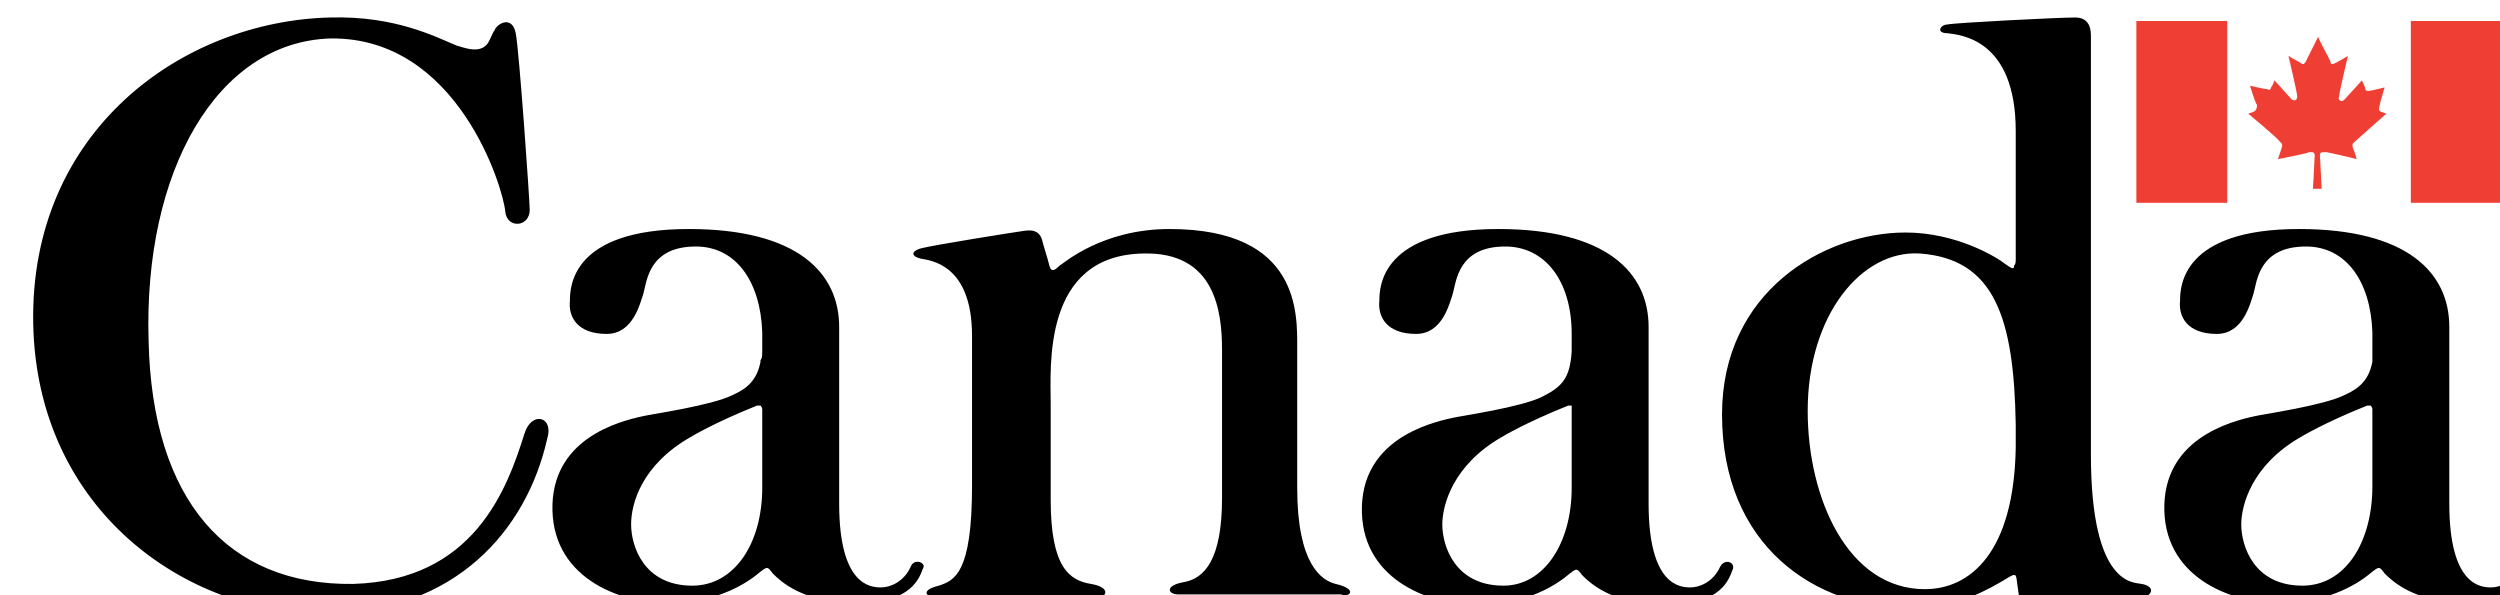
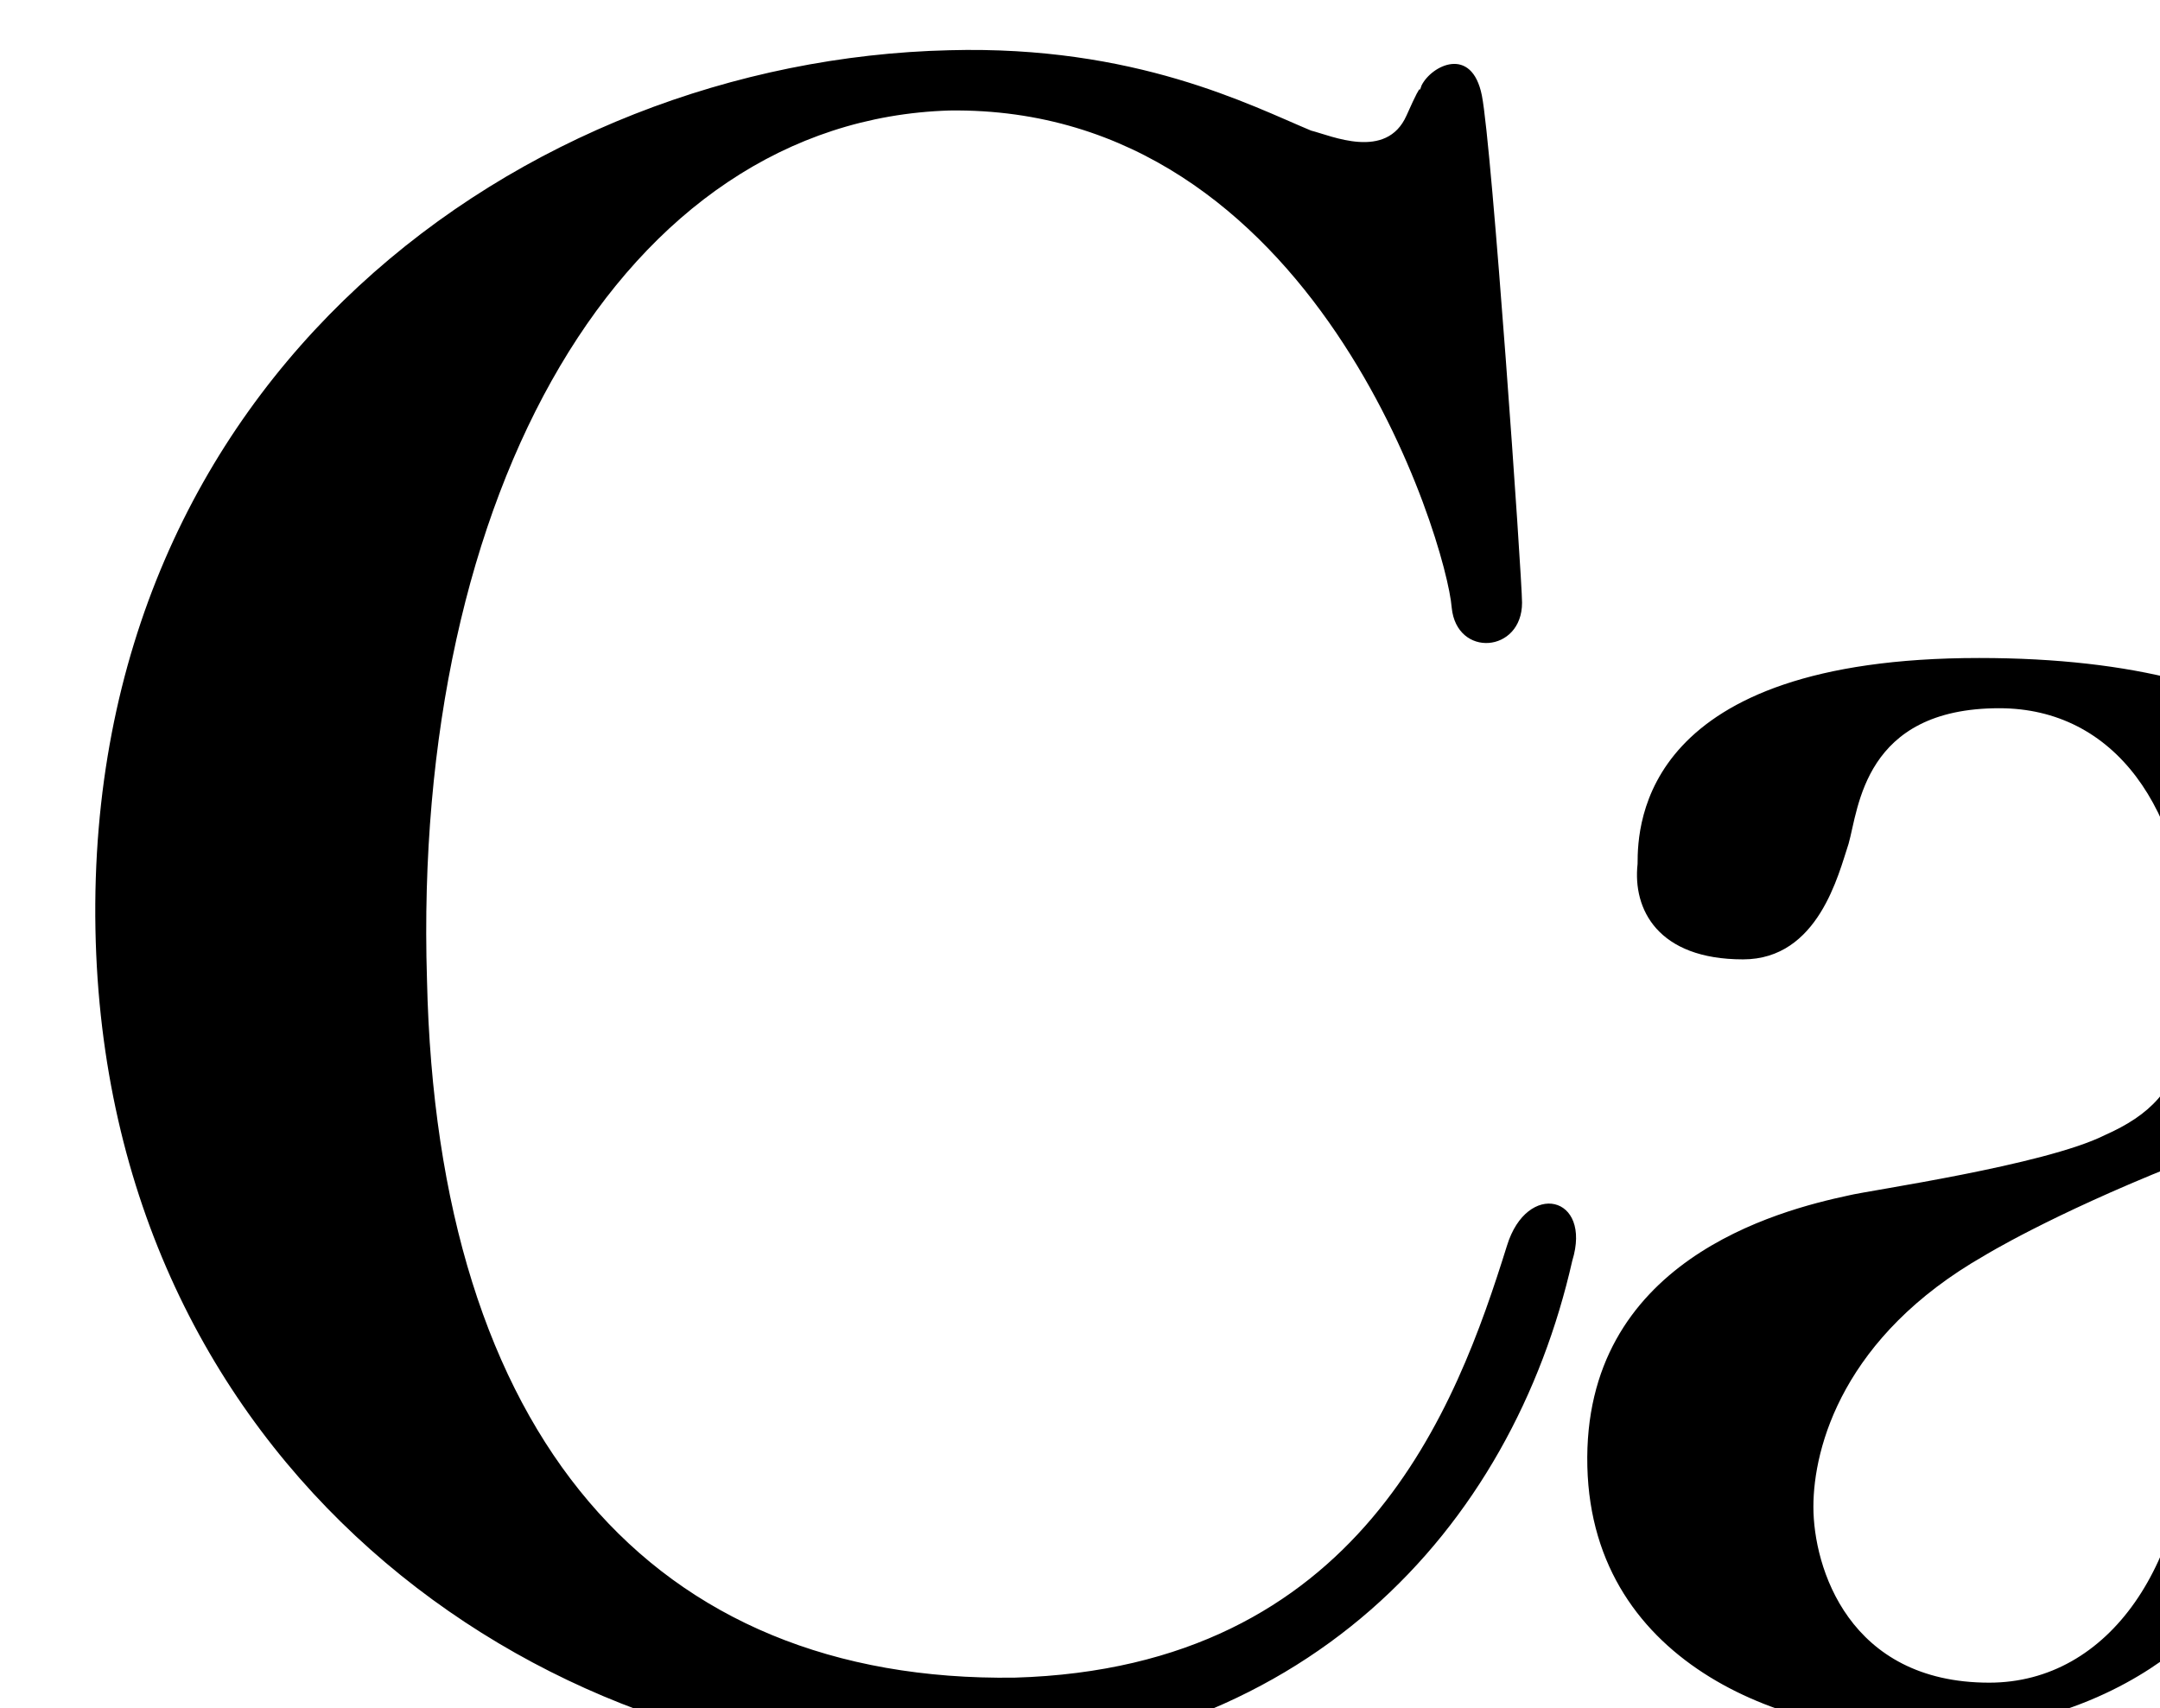
- <svg xmlns="http://www.w3.org/2000/svg" version="1.1" viewBox="0 0 143 34" preserveAspectRatio="xMinYMin meet">
+ <svg xmlns="http://www.w3.org/2000/svg" version="1.1" viewBox="0 0 43 34" preserveAspectRatio="xMinYMin meet">
  <g id="wmms">
    <path fill="#EF3E33" d="M137.9,1.2h5.2v10.4h-5.2V1.2z M128.9,6.4l-0.3,0.1c0,0,1.8,1.5,1.8,1.6c0.1,0.1,0.2,0.1,0.1,0.4 c-0.1,0.3-0.2,0.6-0.2,0.6s1.6-0.3,1.8-0.4c0.2,0,0.3,0,0.3,0.2c0,0.2-0.1,1.9-0.1,1.9h0.5c0,0-0.1-1.8-0.1-1.9 c0-0.2,0.1-0.2,0.3-0.2c0.2,0,1.8,0.4,1.8,0.4s-0.1-0.4-0.2-0.6c-0.1-0.3,0-0.3,0.1-0.4c0.1-0.1,1.8-1.6,1.8-1.6l-0.3-0.1 c-0.2-0.1-0.1-0.2-0.1-0.3s0.3-1.1,0.3-1.1s-0.8,0.2-0.9,0.2c-0.1,0-0.2,0-0.2-0.1s-0.2-0.5-0.2-0.5s-0.9,1-1,1.1 c-0.2,0.2-0.4,0-0.3-0.2c0-0.2,0.5-2.3,0.5-2.3s-0.5,0.3-0.7,0.4s-0.3,0.1-0.3-0.1c-0.1-0.2-0.7-1.3-0.7-1.4c0,0-0.6,1.2-0.7,1.4 s-0.2,0.2-0.3,0.1c-0.2-0.1-0.7-0.4-0.7-0.4s0.5,2.1,0.5,2.3s-0.1,0.3-0.3,0.2l-1-1.1c0,0-0.1,0.3-0.2,0.4c0,0.1-0.1,0.2-0.2,0.1 c-0.2,0-1-0.2-1-0.2s0.3,1,0.4,1.1C129.1,6.1,129.1,6.3,128.9,6.4z M122.2,1.2h5.2v10.4h-5.2V1.2z" />
    <path fill="#000000" d="M144.2,32.4c-0.4,0.9-1.2,1.2-1.7,1.2c-0.6,0-2.4-0.1-2.4-4.8c0,0,0-9.5,0-10.1c0-3.1-2.4-5.6-8.6-5.6 c-6.7,0-6.8,3.3-6.8,4.1c-0.1,0.9,0.4,1.9,2.1,1.9c1.5,0,1.9-1.7,2.1-2.3c0.2-0.7,0.3-2.7,3-2.7c2.3,0,3.7,2,3.8,4.9 c0,0.5,0,0.8,0,1.1c0,0.2,0,0.3,0,0.5l0,0l0,0v0.1c-0.2,1-0.7,1.5-1.6,1.9c-1.2,0.6-4.7,1.1-5.1,1.2c-1.4,0.3-5.3,1.3-5.2,5.4 c0.1,4,4.1,5.4,6.9,5.3c2.7-0.1,4.3-1.2,5-1.8c0.4-0.3,0.4-0.3,0.7,0.1c0.4,0.4,1.7,1.7,4.8,1.7c3.2,0,3.6-1.5,3.8-2 C145.1,32.2,144.4,31.9,144.2,32.4z M131.7,33.5c-2.8,0-3.5-2.3-3.5-3.5c0-1.1,0.6-3.4,3.4-5c0,0,1.3-0.8,3.8-1.8 c0.1,0,0.2,0,0.2,0s0.1,0.1,0.1,0.2l0,0l0,0v0.1l0,0l0,0v0.1l0,0l0,0l0,0v4.2C135.7,31.1,134.1,33.5,131.7,33.5z M122.5,33.4 c-0.4-0.1-2.9,0.2-2.9-7.4s0-23.9,0-23.9c0-0.3,0-1.1-0.9-1.1c-0.9,0-6.9,0.3-7.3,0.4c-0.4,0-0.7,0.5,0,0.5 c0.7,0.1,3.9,0.3,3.9,5.6c0,2.6,0,5.2,0,7.1c0,0.1,0,0.2,0,0.2c0,0.2,0,0.3-0.1,0.4c0,0,0,0,0,0.1l0,0c-0.1,0.1-0.2,0-0.5-0.2 c-0.5-0.4-2.8-1.8-5.7-1.8c-4.7,0-10.5,3.4-10.5,10.4c0,7.5,5.3,11.1,10.8,11.1c2.7,0,4.6-1.2,5.3-1.6c0.8-0.5,0.7-0.4,0.8,0.3 c0.1,0.5,0,1.5,1.4,1.4c1.5-0.2,5.1-0.6,5.8-0.7C123.3,33.9,123.1,33.5,122.5,33.4z M110.1,33.7c-4.4,0-6.7-5.2-6.7-10.2 c0-5.5,3.1-9.2,6.4-9c4.3,0.3,5.4,3.7,5.5,9.8c0,0.4,0,0.8,0,1.3C115.2,31.6,112.7,33.7,110.1,33.7z M98.4,32.4 c-0.4,0.9-1.2,1.2-1.7,1.2c-0.6,0-2.4-0.1-2.4-4.8c0,0,0-9.5,0-10.1c0-3.1-2.4-5.6-8.6-5.6c-6.7,0-6.8,3.3-6.8,4.1 c-0.1,0.9,0.4,1.9,2.1,1.9c1.5,0,1.9-1.7,2.1-2.3c0.2-0.7,0.3-2.7,3-2.7c2.3,0,3.8,2,3.8,5v0.1c0,0.1,0,0.2,0,0.2v0.3 c0,0.1,0,0.3,0,0.4c-0.1,1.5-0.5,2-1.7,2.6c-1.2,0.6-4.7,1.1-5.1,1.2c-1.4,0.3-5.3,1.3-5.2,5.4c0.1,4,4.1,5.4,6.9,5.3 c2.7-0.1,4.3-1.2,5-1.8c0.4-0.3,0.4-0.3,0.7,0.1c0.4,0.4,1.7,1.7,4.8,1.7c3.2,0,3.6-1.5,3.8-2C99.3,32.2,98.7,31.9,98.4,32.4z  M86,33.5c-2.8,0-3.5-2.3-3.5-3.5c0-1.1,0.6-3.4,3.4-5c0,0,1.3-0.8,3.8-1.8c0.1,0,0.2,0,0.2,0v0.1l0,0l0,0c0,0.1,0,0.2,0,0.4v-0.1 c0,0,0,0,0,0.1v4.2C89.9,31.1,88.3,33.5,86,33.5z M76.4,33.4c-0.8-0.2-2.2-1.1-2.2-5.5v-8c0-1.9,0.2-6.8-7.3-6.8 c-3.9,0-6.1,2-6.3,2.1c-0.3,0.3-0.5,0.4-0.6-0.1c-0.1-0.4-0.3-1-0.4-1.4c-0.1-0.3-0.3-0.6-1-0.5c-0.7,0.1-5.1,0.8-5.9,1 c-0.7,0.2-0.5,0.5,0,0.6c0.5,0.1,2.9,0.3,2.9,4.4s0,8.6,0,8.6c0,5-1,5.4-1.9,5.7c-1.2,0.3-0.6,0.7-0.1,0.7c0,0,8.9,0,9.1,0 c0.6,0,0.9-0.6-0.3-0.8c-1.2-0.2-2.3-0.9-2.3-4.8c0-0.4,0-4.7,0-5.5c0-2.1-0.5-8.5,5.3-8.6c4.1-0.1,4.5,3.3,4.5,5.5v8.5 c0,3.5-1,4.6-2.2,4.8c-1.1,0.2-0.9,0.7-0.3,0.7c0.2,0,9.3,0,9.3,0C77.2,34.2,77.7,33.7,76.4,33.4z M52.1,32.4 c-0.4,0.9-1.2,1.2-1.7,1.2c-0.6,0-2.4-0.1-2.4-4.8c0,0,0-9.5,0-10.1c0-3.1-2.4-5.6-8.6-5.6c-6.7,0-6.8,3.3-6.8,4.1 c-0.1,0.9,0.4,1.9,2.1,1.9c1.5,0,1.9-1.7,2.1-2.3c0.2-0.7,0.3-2.7,3-2.7c2.3,0,3.7,2,3.8,4.9c0,0.5,0,0.8,0,1.1 c0,0.2,0,0.4-0.1,0.5v0.1l0,0c-0.2,1-0.7,1.5-1.6,1.9c-1.2,0.6-4.7,1.1-5.1,1.2c-1.4,0.3-5.3,1.3-5.2,5.4c0.1,4,4.1,5.4,6.9,5.3 c2.7-0.1,4.3-1.2,5-1.8c0.4-0.3,0.4-0.3,0.7,0.1c0.4,0.4,1.7,1.7,4.8,1.7c3.2,0,3.6-1.5,3.8-2C53,32.2,52.3,31.9,52.1,32.4z  M39.6,33.5c-2.8,0-3.5-2.3-3.5-3.5s0.6-3.4,3.4-5c0,0,1.3-0.8,3.8-1.8c0.1,0,0.2,0,0.2,0s0.1,0.1,0.1,0.2l0,0l0,0l0,0 c0,0,0,0.1,0,0.2l0,0l0,0v0.1l0,0l0,0l0,0v4.2C43.6,31.1,42,33.5,39.6,33.5z M30,24.8c-1,3.2-2.9,8.4-9.8,8.6 C13,33.5,8.7,28.6,8.5,19.5C8.2,9.8,12.4,2.4,18.9,2.2c7.3-0.1,9.9,8.6,10,9.9c0.1,1,1.4,0.9,1.4-0.1c0-0.5-0.6-9.1-0.8-10.1 c-0.2-1-1-0.6-1.2-0.2C28.2,2,28.4,1.4,28,2.3c-0.4,0.9-1.5,0.4-1.9,0.3c-1.2-0.5-3.5-1.7-7.2-1.6c-8.5,0.2-17.2,6.5-17,17.5 c0.2,10.7,8.8,16.7,16.8,16.6c7.3-0.1,11.4-4.7,12.6-10C31.7,23.8,30.4,23.5,30,24.8z" />
  </g>
</svg>
